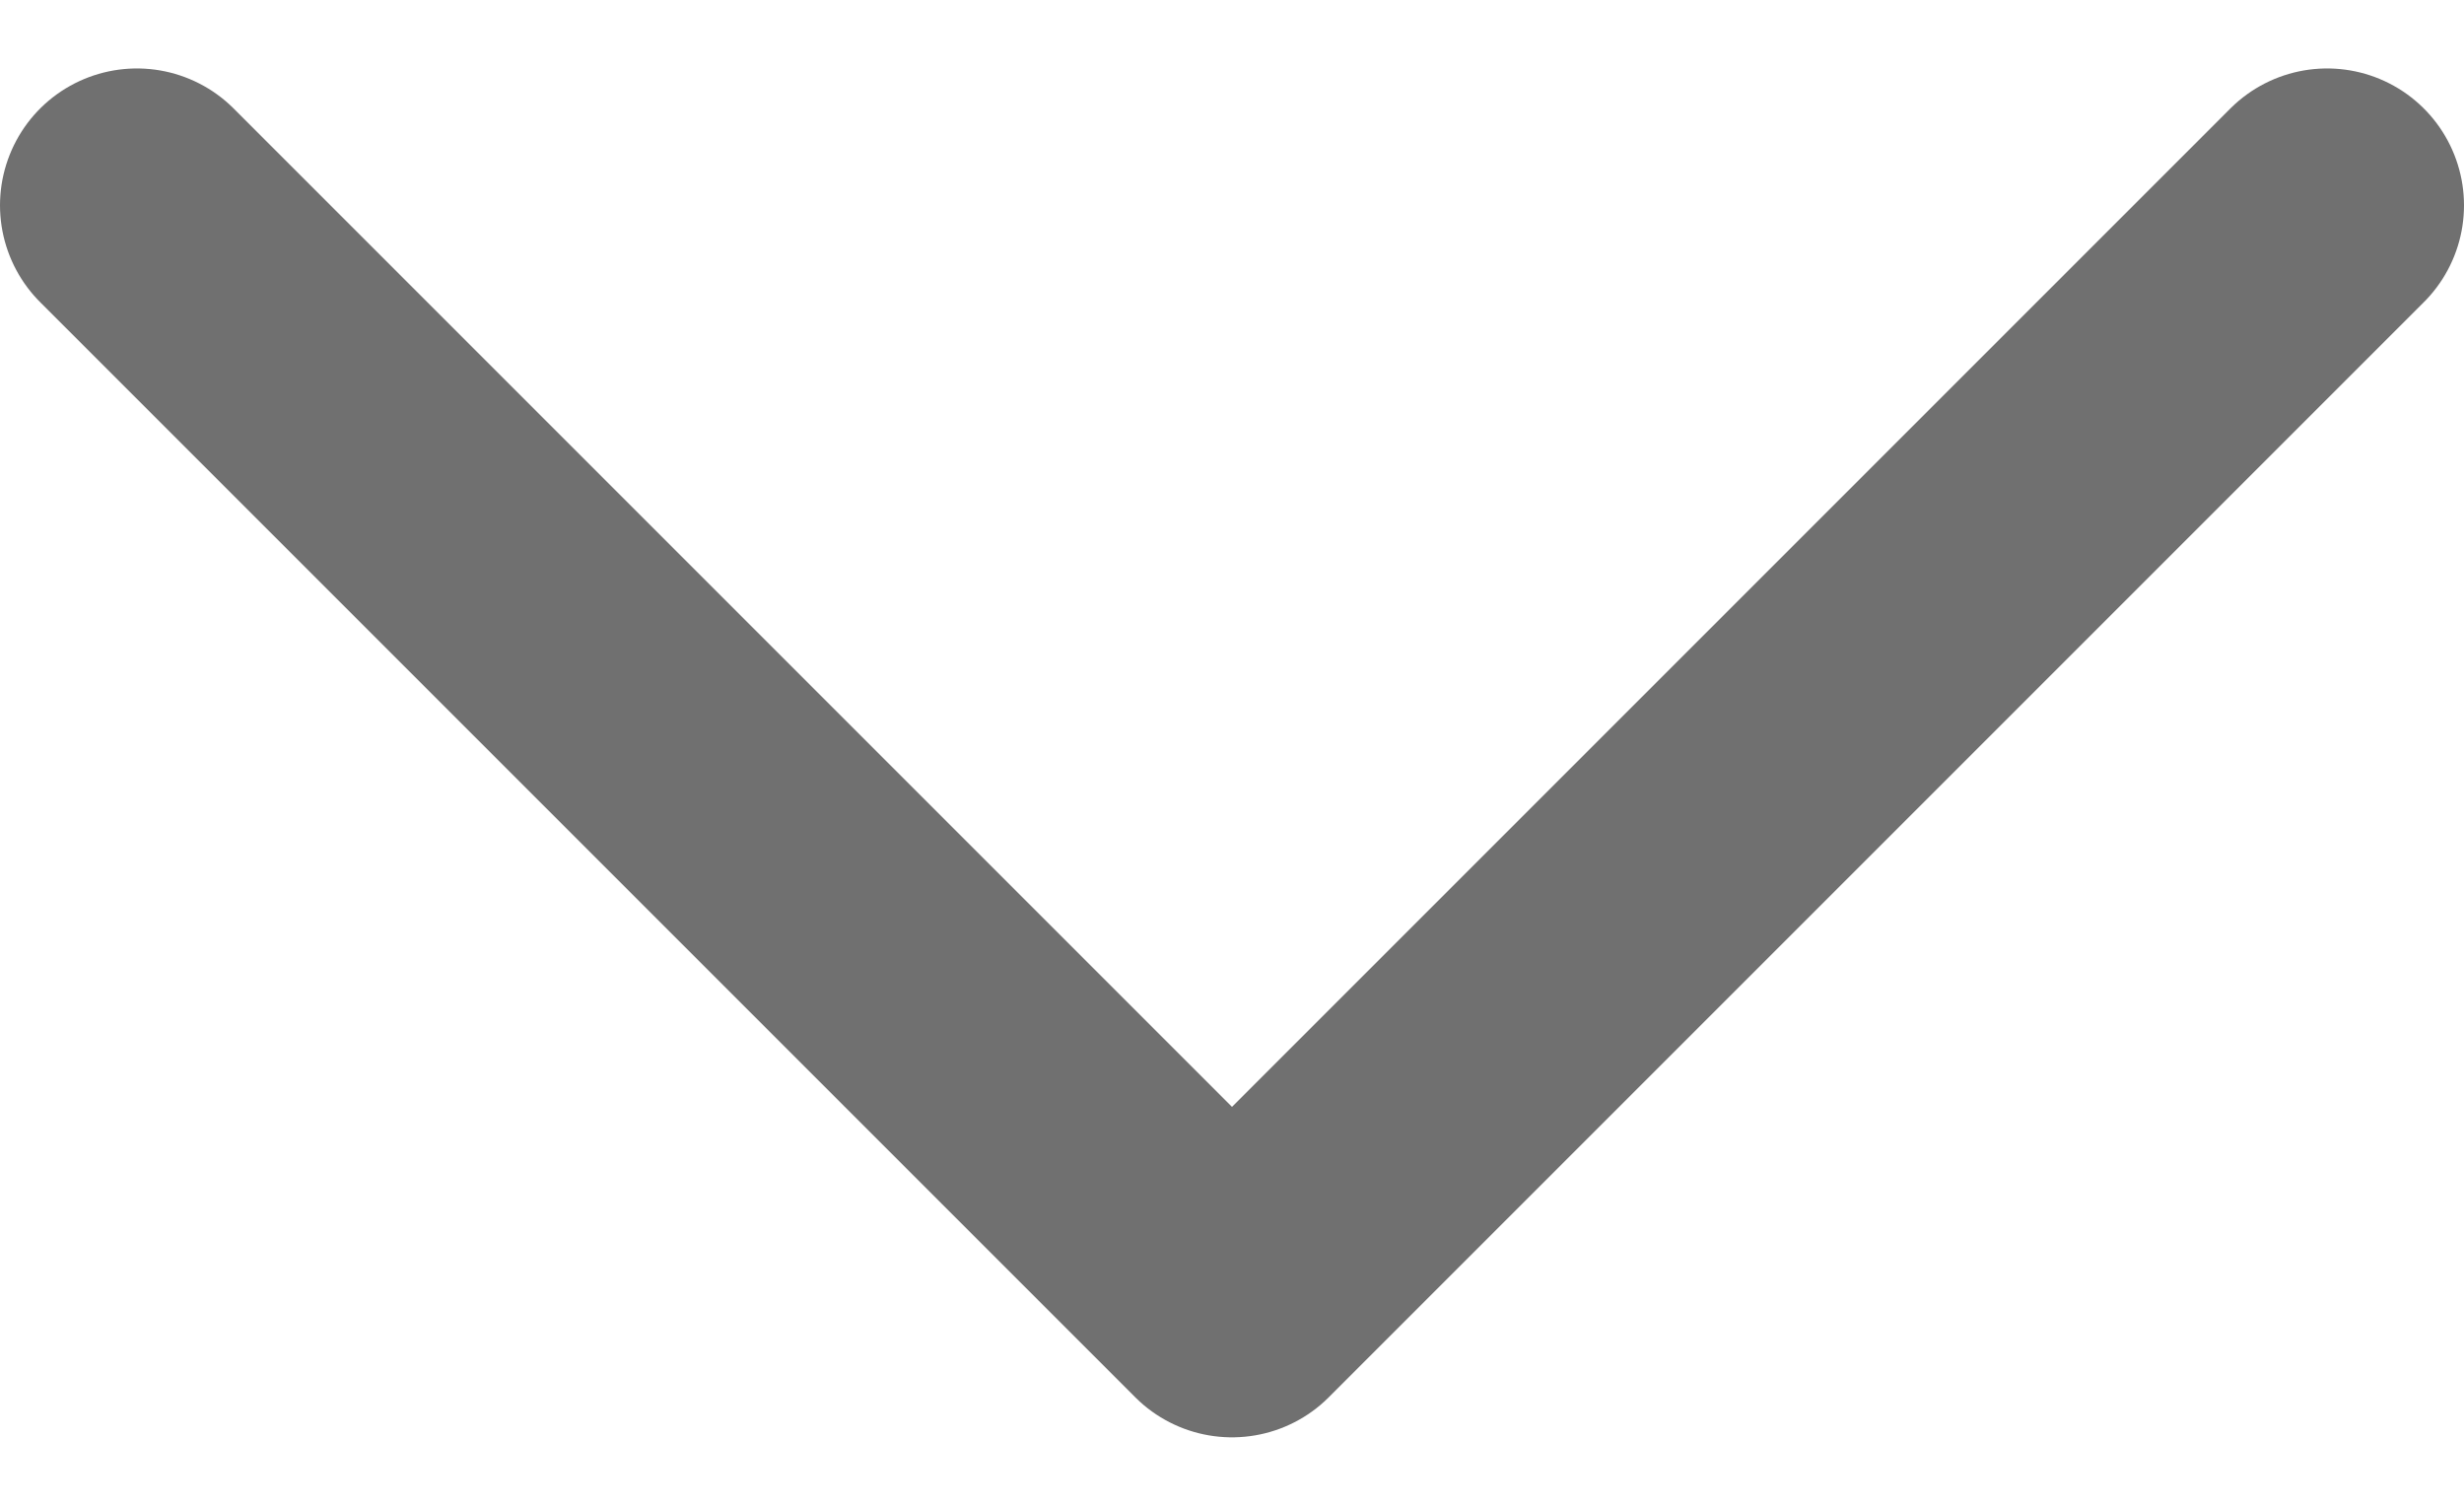
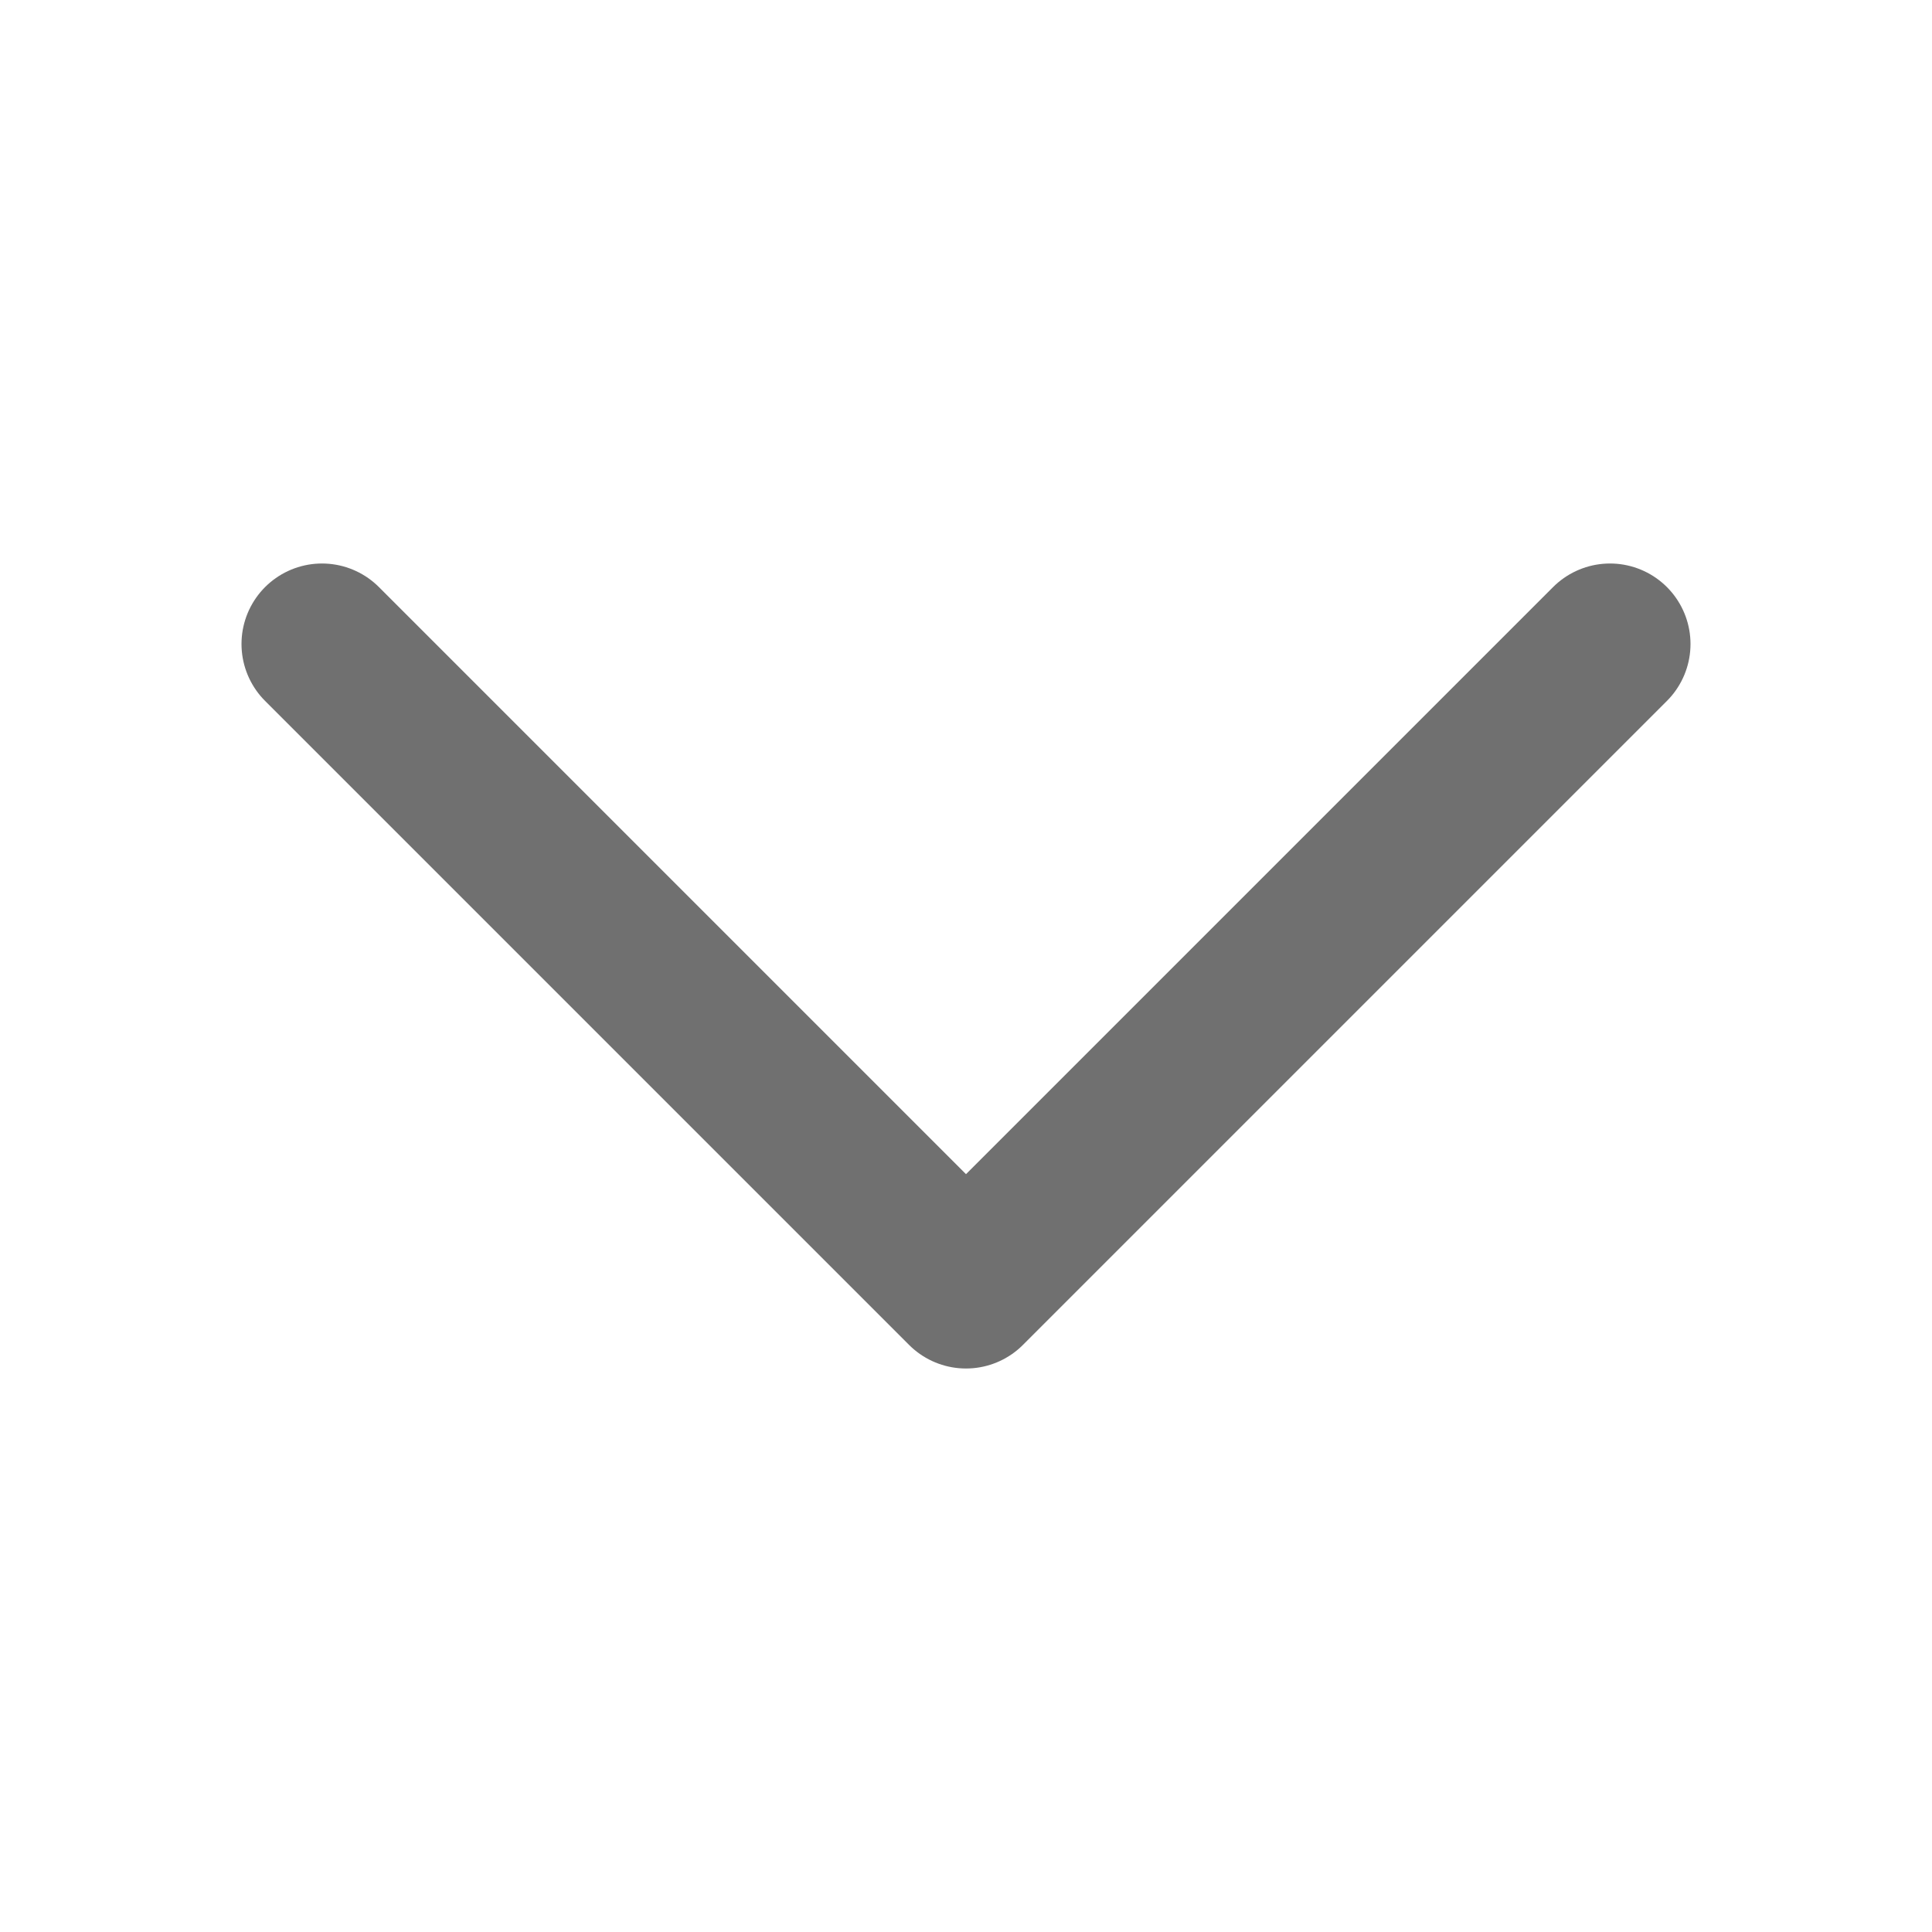
- <svg xmlns="http://www.w3.org/2000/svg" width="18" height="11" viewBox="0 0 18 11" fill="none">
-   <path id="Vector 22" d="M17 1.5L9 9.5L1 1.5" stroke="#707070" stroke-width="2" stroke-linecap="round" stroke-linejoin="round" />
+ <svg xmlns="http://www.w3.org/2000/svg" width="24" height="24" viewBox="0 0 24 24" fill="none">
+   <path d="M20 8L12 16L4 8" stroke="#707070" stroke-width="2" stroke-linecap="round" stroke-linejoin="round" />
</svg>
